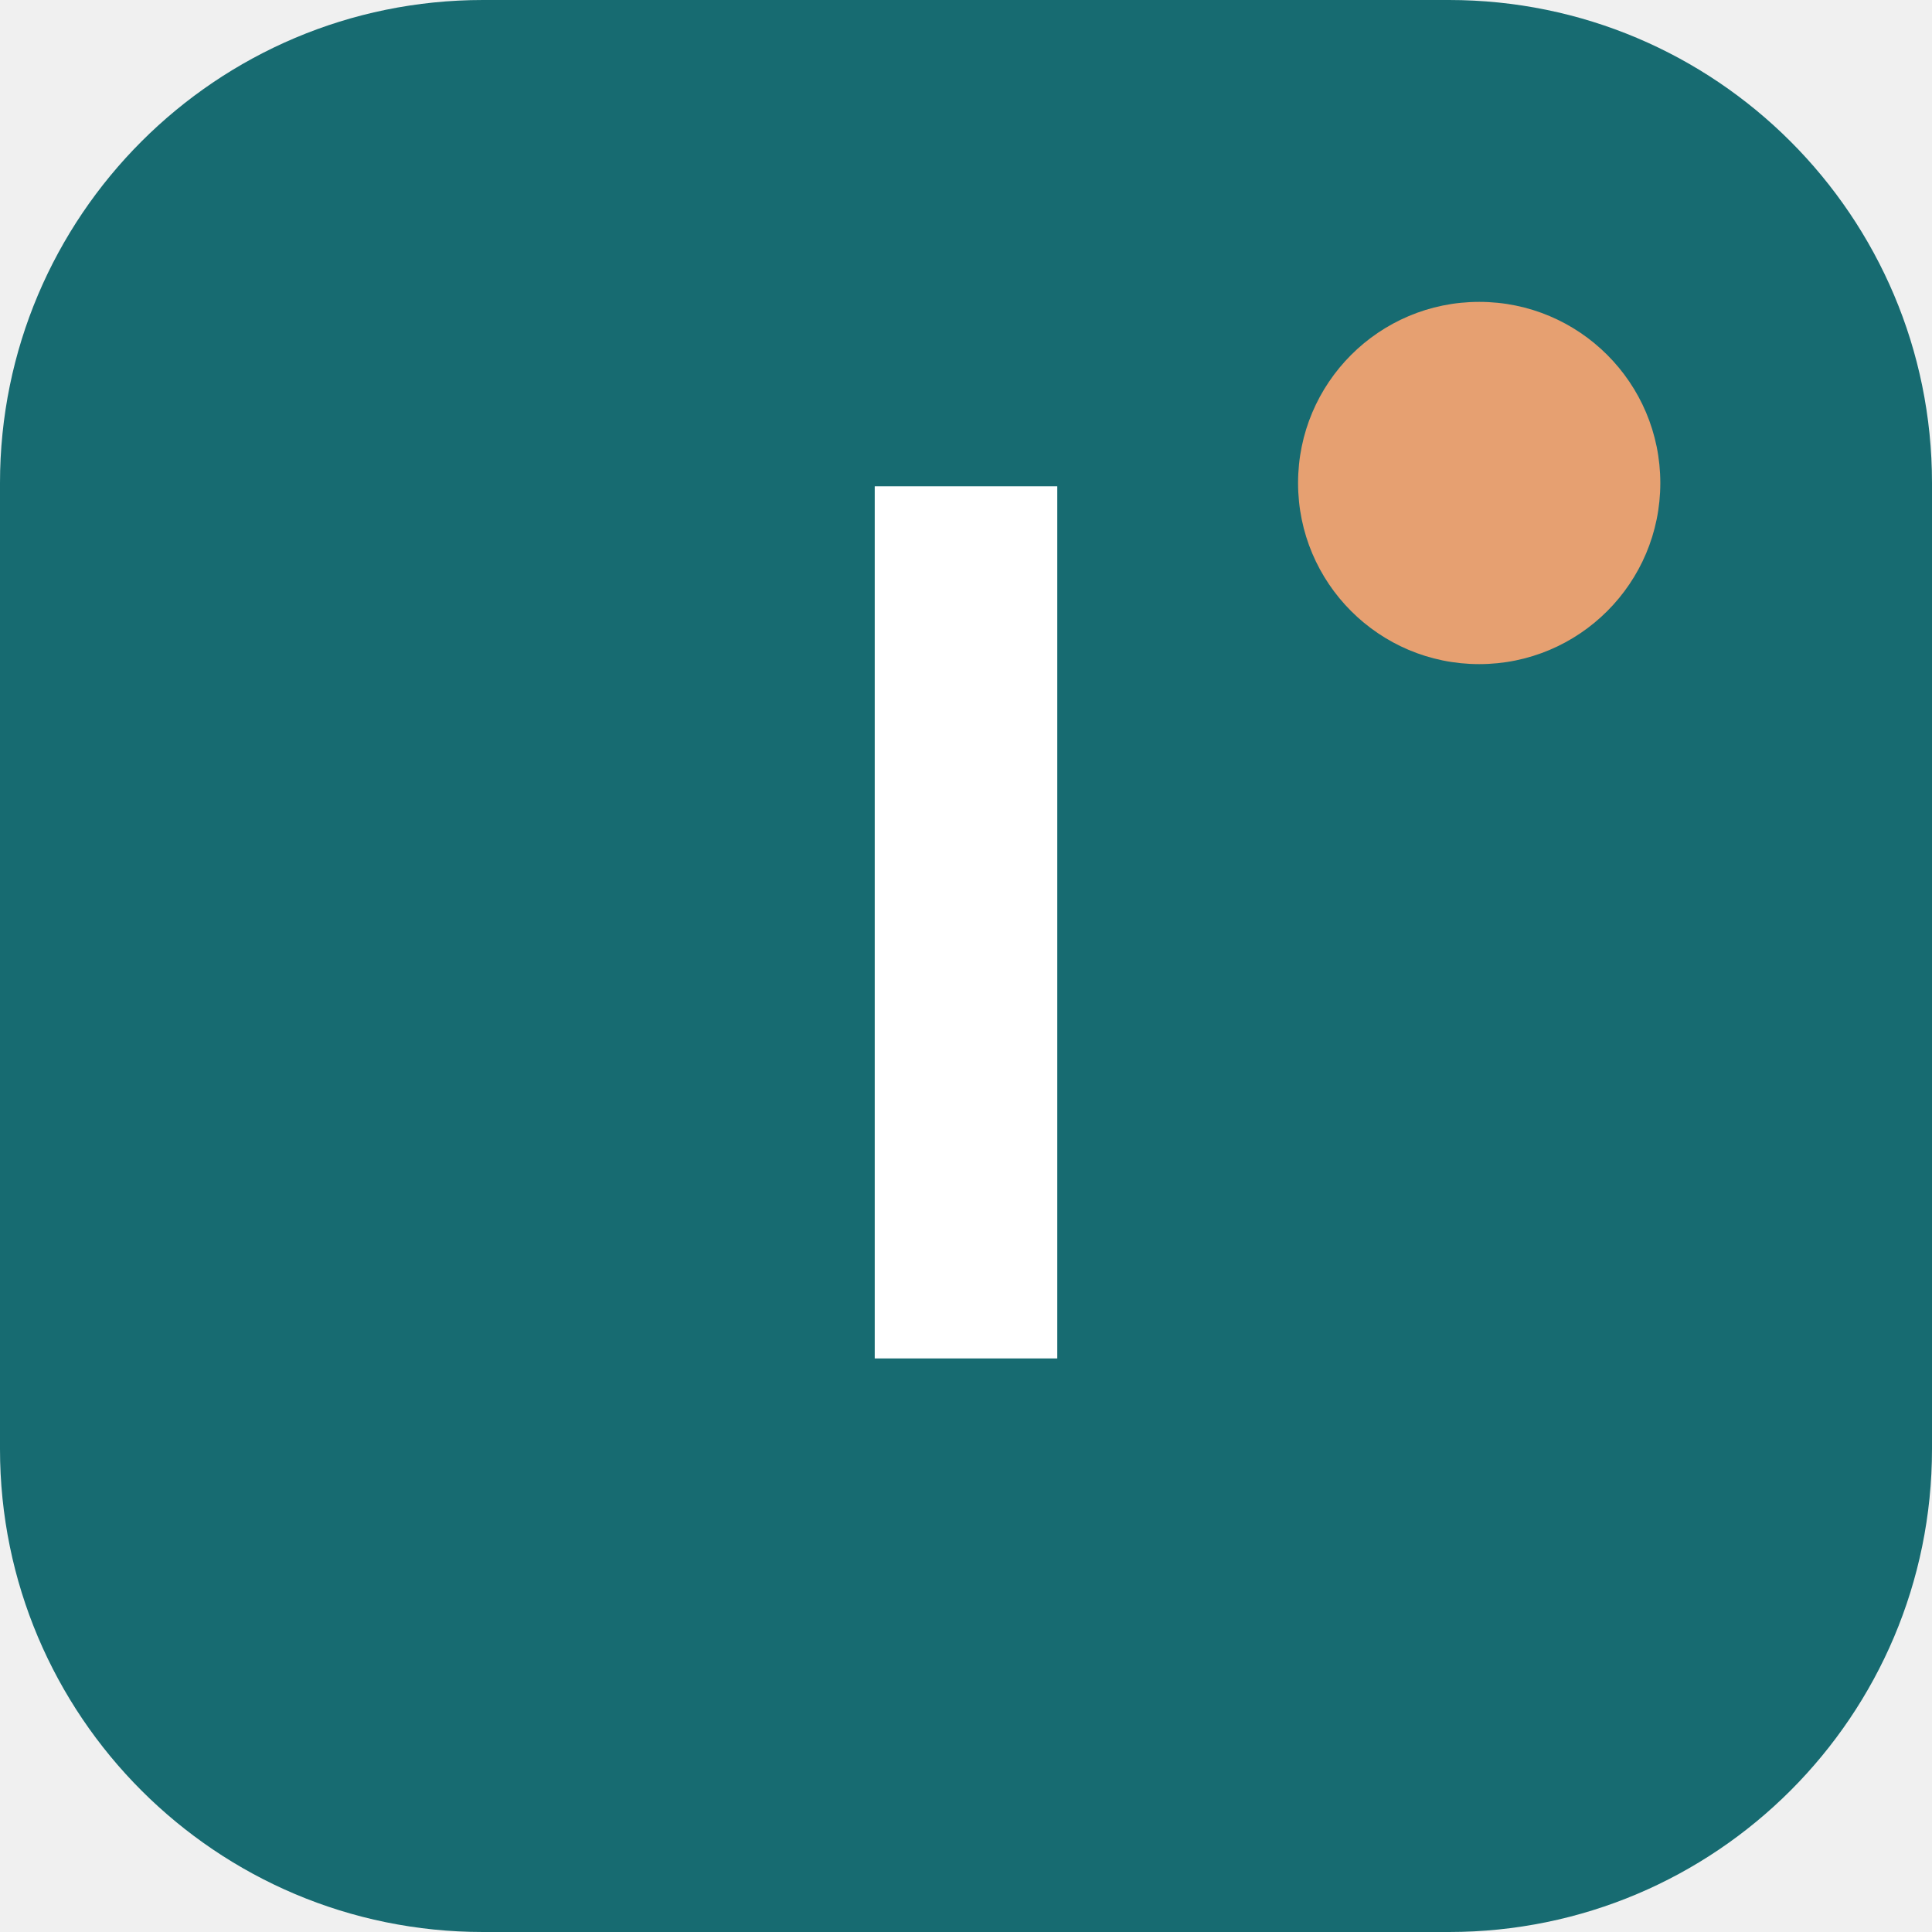
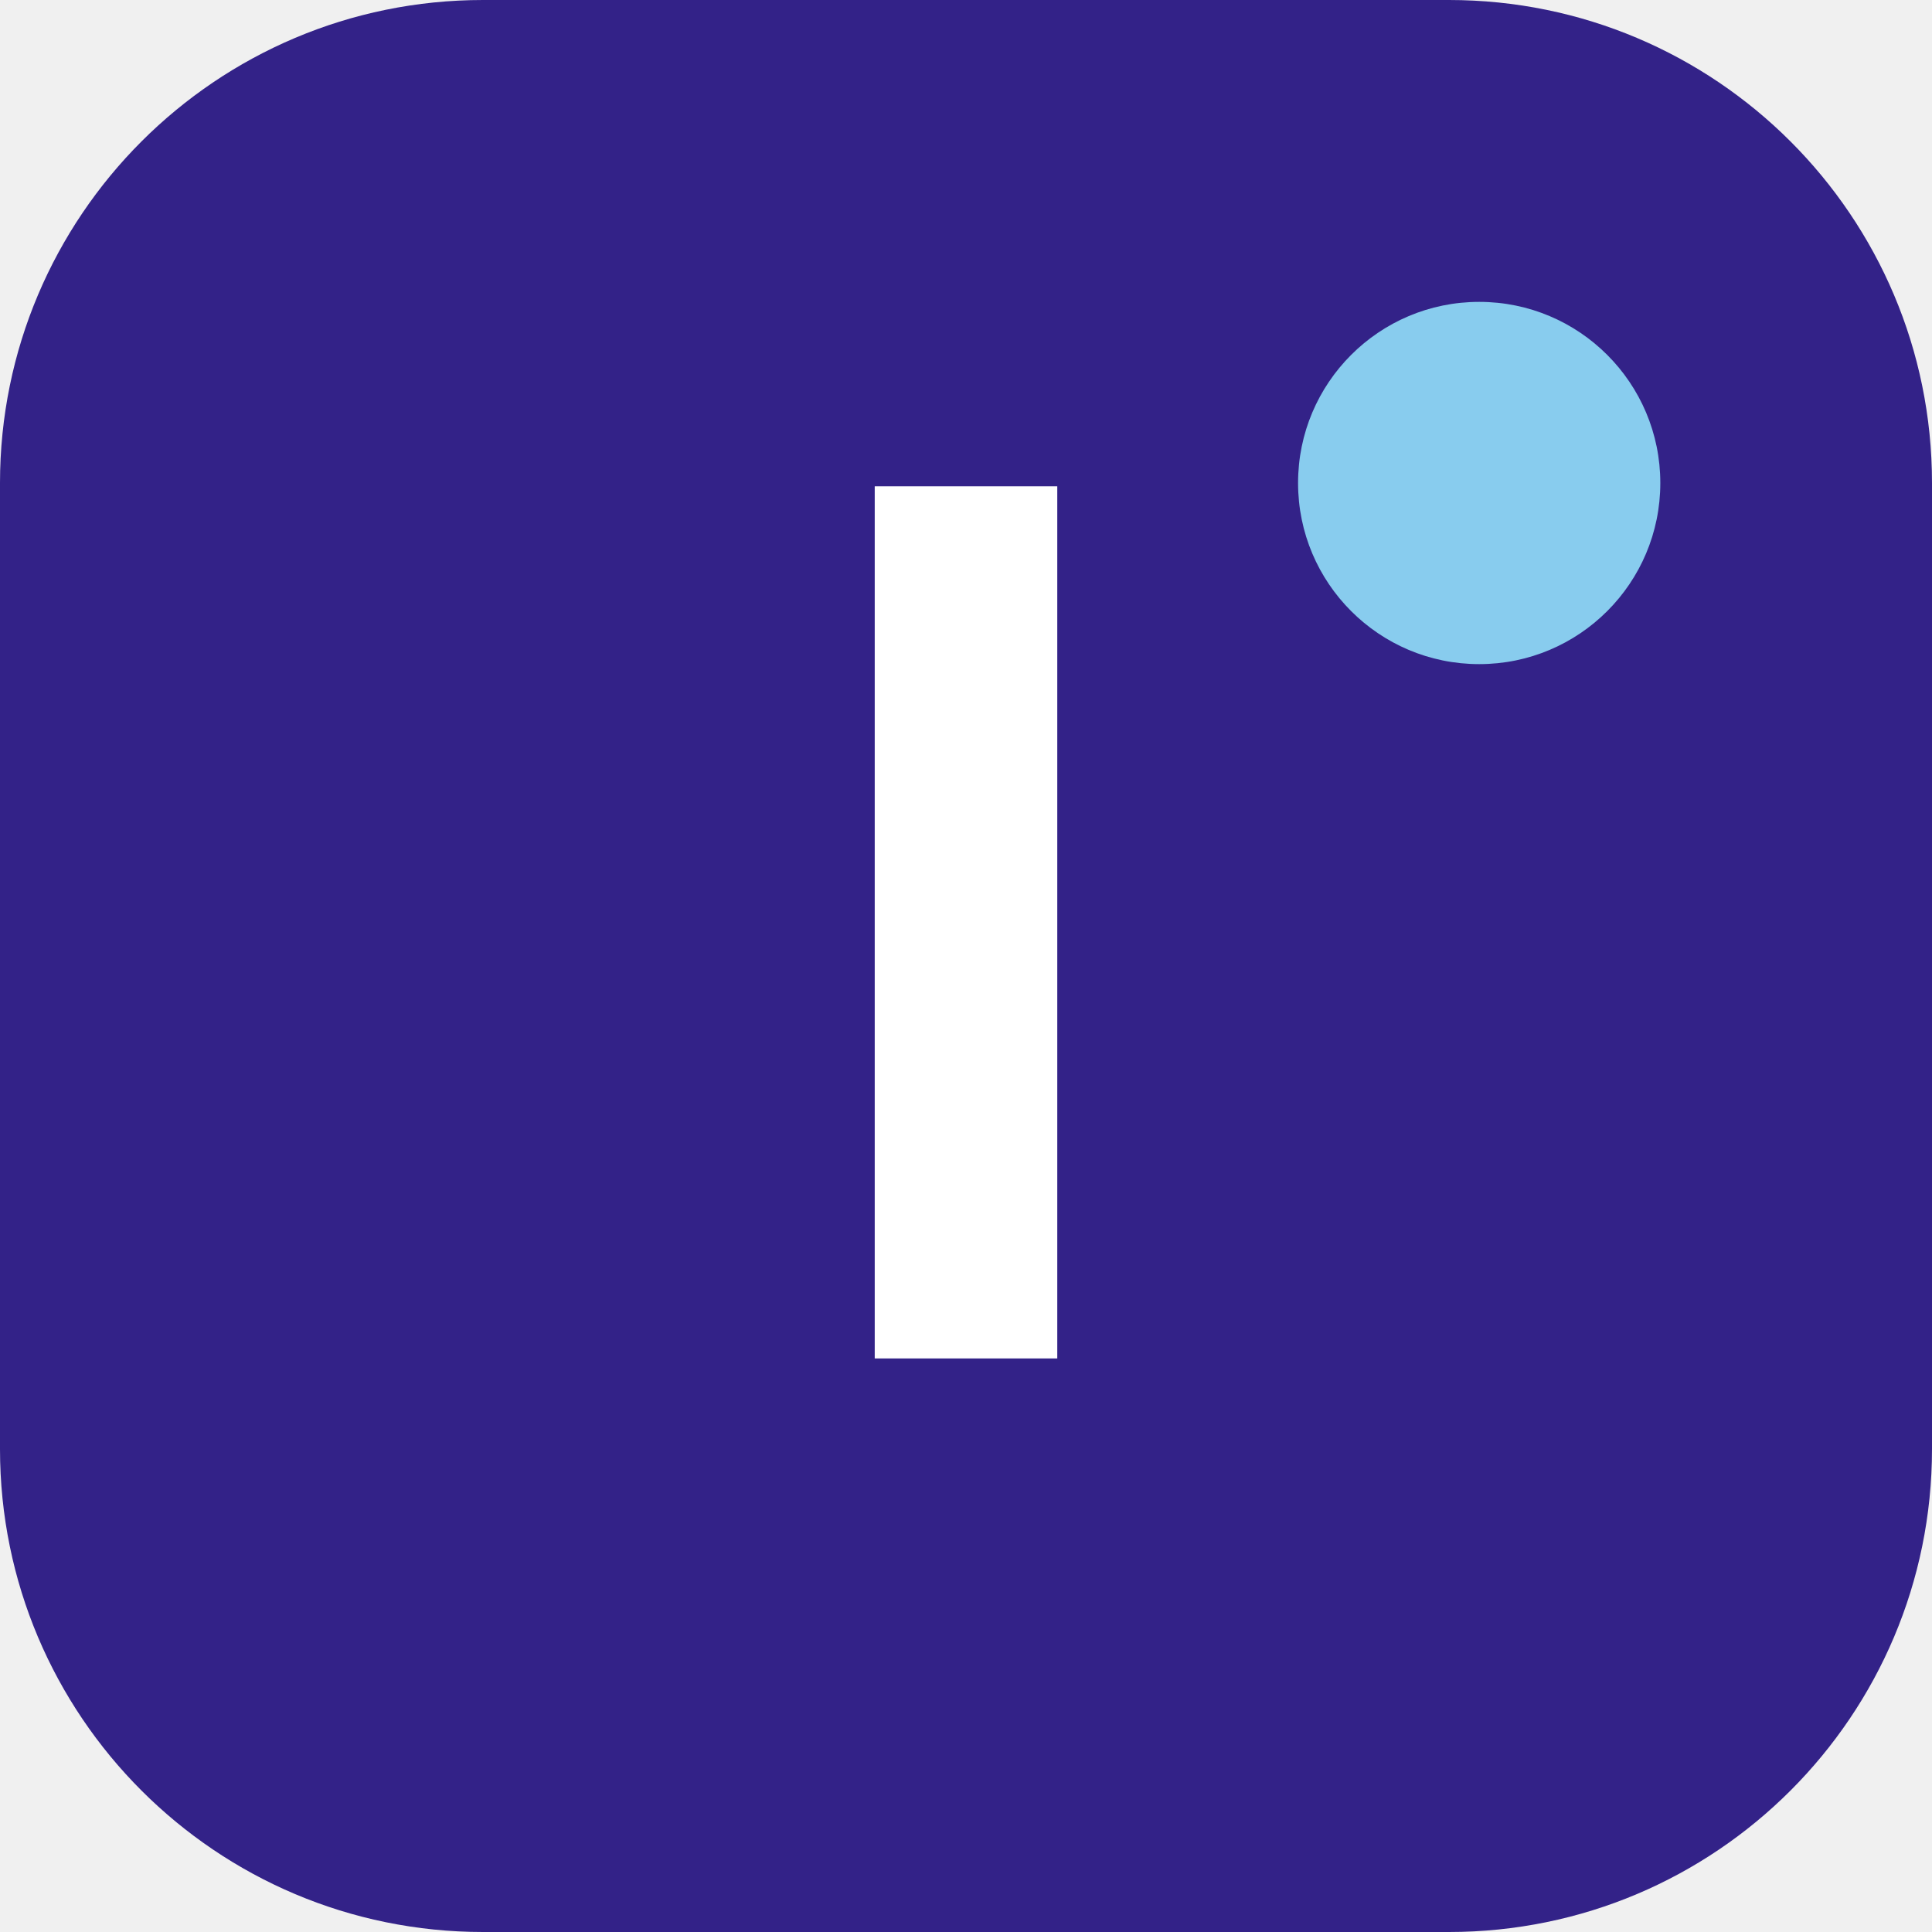
<svg xmlns="http://www.w3.org/2000/svg" viewBox="0 0 64 64">
-   <rect width="64" height="64" rx="16" fill="#176b71" />
+   <rect width="64" height="64" rx="16" fill="#332288" />
  <text x="32" y="45" text-anchor="middle" font-family="Arial,sans-serif" font-size="42" font-weight="700" fill="white">I</text>
-   <circle cx="49" cy="16" r="6" fill="#e6a071" />
+   <circle cx="49" cy="16" r="6" fill="#88CCEE" />
</svg>
